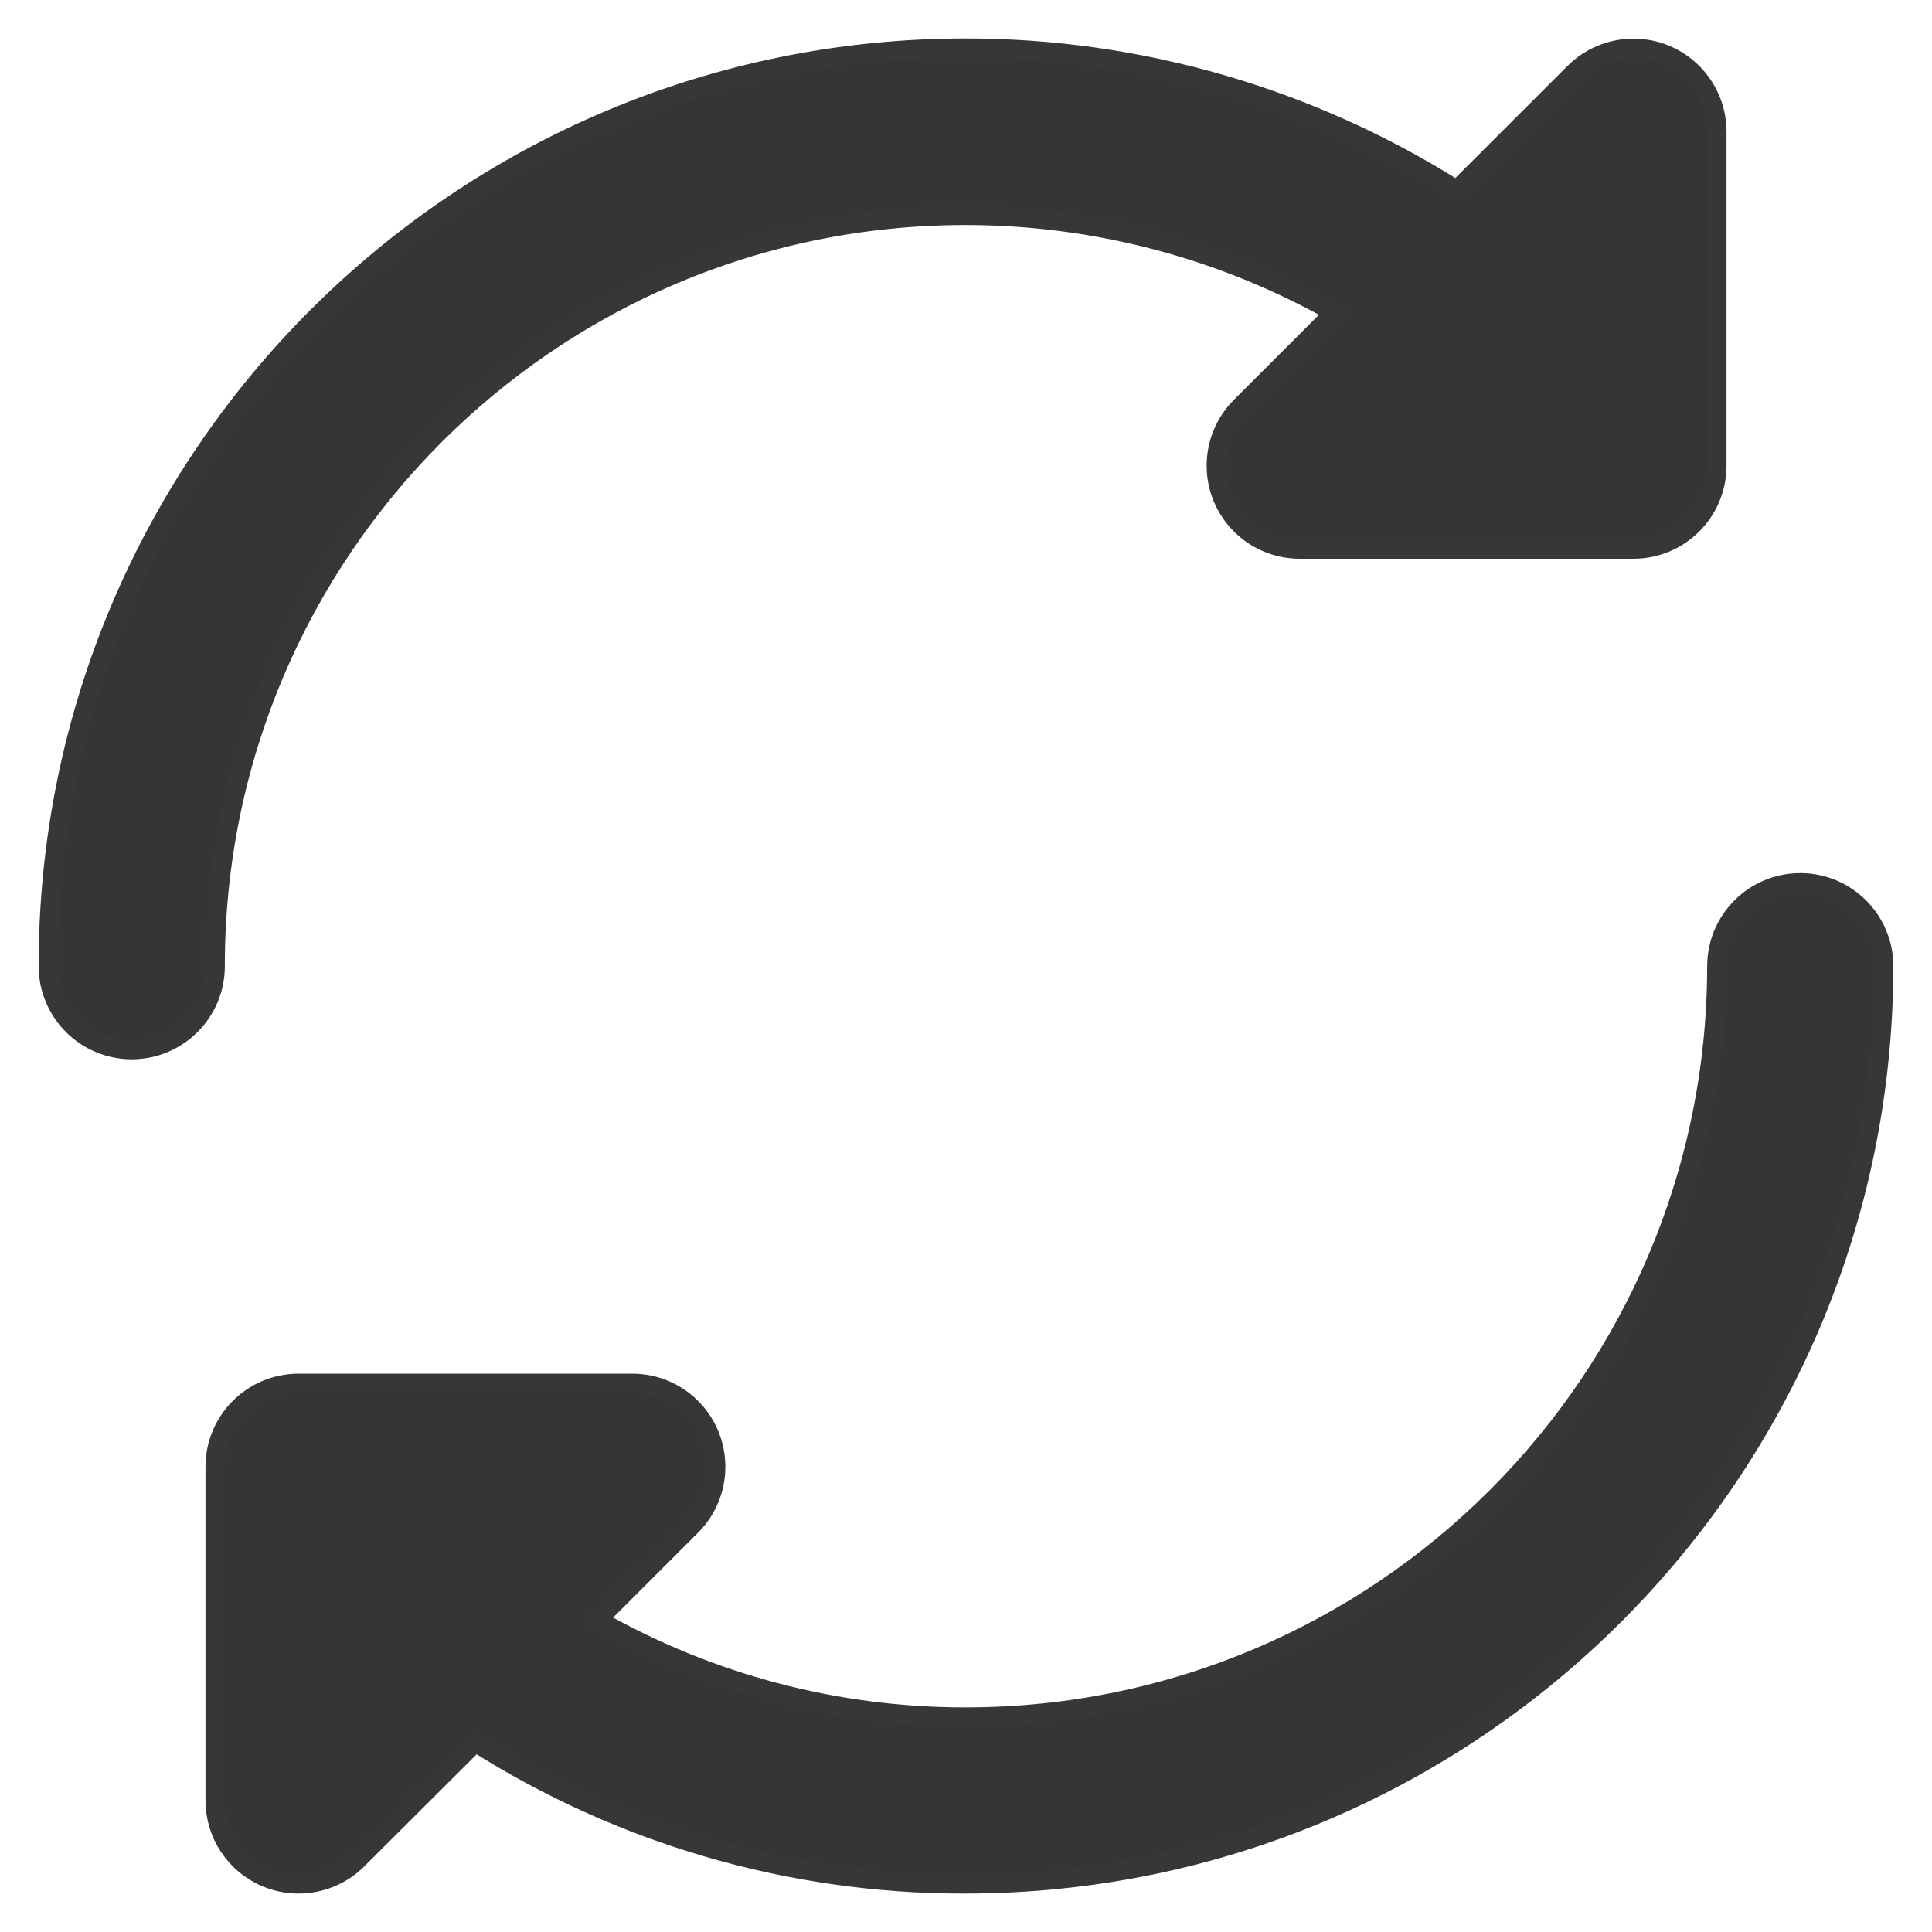
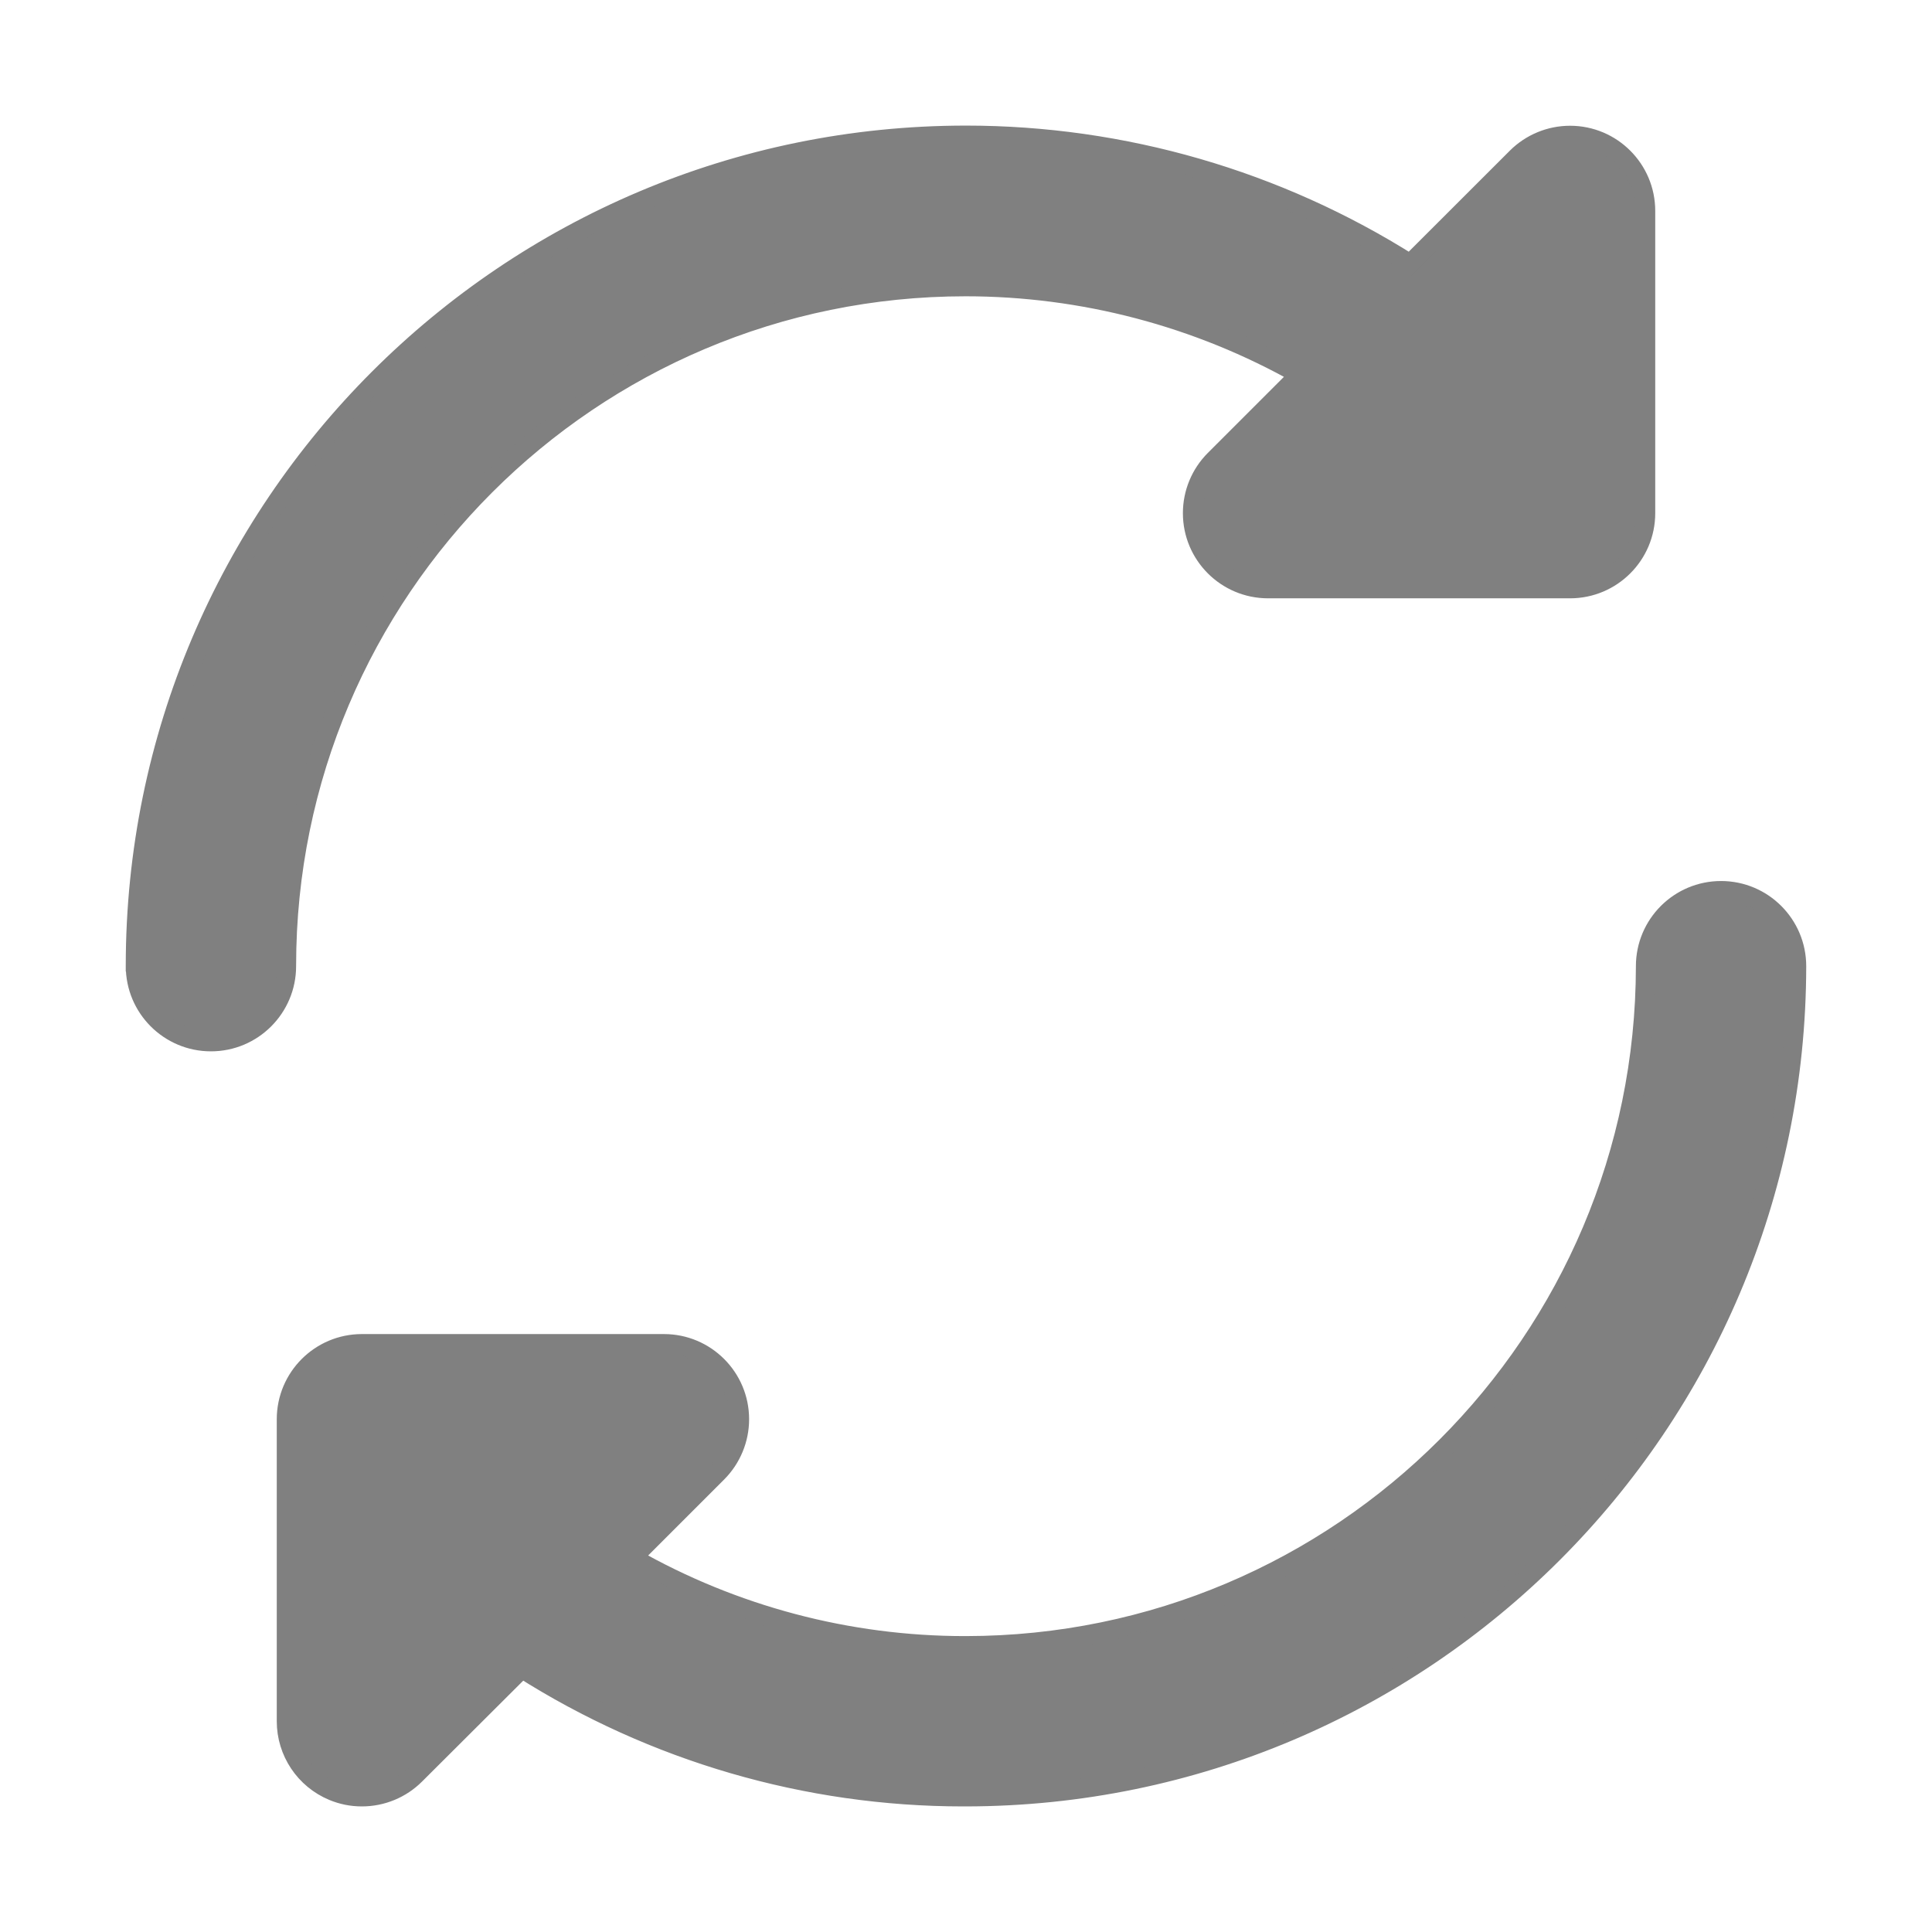
- <svg xmlns="http://www.w3.org/2000/svg" xml:space="preserve" width="132.292mm" height="132.292mm" version="1.1" style="shape-rendering:geometricPrecision; text-rendering:geometricPrecision; image-rendering:optimizeQuality; fill-rule:evenodd; clip-rule:evenodd" viewBox="0 0 1096.29 1096.29">
+ <svg xmlns="http://www.w3.org/2000/svg" xml:space="preserve" width="500px" height="500px" version="1.1" style="shape-rendering:geometricPrecision; text-rendering:geometricPrecision; image-rendering:optimizeQuality; fill-rule:evenodd; clip-rule:evenodd" viewBox="0 0 181.772 181.772">
  <defs>
    <style type="text/css">
   
-     .str0 {stroke:#373737;stroke-width:10.96;stroke-miterlimit:22.926}
+     .str0 {stroke:gray;stroke-width:1.817;stroke-miterlimit:22.926}
    .fil0 {fill:none}
-     .fil1 {fill:#353535}
+     .fil1 {fill:gray}
   
  </style>
  </defs>
  <g id="Layer_x0020_1">
-     <rect class="fil0" width="1096.29" height="1096.29" />
-     <path class="fil1 str0" d="M1021.54 500.92c-26.14,0 -47.34,21.2 -47.34,47.34 -0.21,235.16 -190.9,425.85 -426.06,426.06 -0.19,0 -0.55,0 -0.75,0 -73.09,0 -145,-19.03 -208.48,-55.19l53.35 -53.35c8.86,-8.88 13.85,-20.93 13.85,-33.48 0,-26.14 -21.19,-47.33 -47.33,-47.34l-189.36 0c-26.14,0 -47.34,21.2 -47.34,47.34l0 189.36c0,0 0,0.01 0,0.01 0,19.14 11.54,36.4 29.21,43.73 5.69,2.37 11.81,3.6 17.98,3.6 0.05,0 0.1,0 0.15,0 12.56,0 24.6,-4.99 33.47,-13.87l66.8 -66.61c82.68,52.47 178.67,80.48 276.61,80.48 0.57,0 1.26,0 1.82,0 287.48,-0.32 520.44,-233.28 520.76,-520.72 0,-26.16 -21.2,-47.36 -47.34,-47.36l0 0zm-994.14 47.34c0,-0.03 0,-0.16 0,-0.22 0,-287.55 233.19,-520.74 520.74,-520.74 98.54,0 195.24,28.04 278.46,80.68l66.8 -66.75c8.87,-8.84 20.92,-13.83 33.47,-13.83 26.14,0 47.34,21.2 47.34,47.34 0,0.04 0,0.09 0,0.13l0 189.36c0,26.14 -21.2,47.34 -47.34,47.34l-189.36 0c-26.14,-0.01 -47.33,-21.2 -47.33,-47.34 0,-12.55 4.99,-24.6 13.86,-33.47l53.4 -53.4c-63.87,-36.13 -136.17,-55.15 -209.57,-55.15 -235.11,0 -425.77,190.66 -425.77,425.77 0,0.05 0,0.21 0,0.26 0,26.16 -21.2,47.36 -47.34,47.36 -26.14,0 -47.34,-21.2 -47.34,-47.34l0 0 0 0.01z" />
+     <rect class="fil0" width="181.772" height="181.772" />
+     <path class="fil1 str0" d="M161.926 83.799c-3.922,0 -7.104,3.182 -7.104,7.104 -0.031,35.29 -28.647,63.906 -63.937,63.937 -0.028,0 -0.082,0 -0.112,0 -10.969,0 -21.76,-2.855 -31.286,-8.282l8.006 -8.006c1.329,-1.333 2.078,-3.141 2.078,-5.024 0,-3.923 -3.18,-7.103 -7.102,-7.104l-28.417 0c-3.922,0 -7.104,3.181 -7.104,7.104l0 28.416c0,0 0,0.002 0,0.002 0,2.872 1.732,5.462 4.384,6.562 0.853,0.356 1.772,0.54 2.698,0.54 0.007,0 0.015,0 0.022,0 1.885,0 3.692,-0.748 5.023,-2.081l10.024 -9.996c12.408,7.874 26.813,12.077 41.51,12.077 0.086,0 0.189,0 0.273,0 43.141,-0.048 78.101,-35.007 78.148,-78.142 0,-3.926 -3.181,-7.107 -7.104,-7.107l0 0 0 0zm-149.186 7.104c0,-0.004 0,-0.024 0,-0.033 0,-43.151 34.994,-78.145 78.145,-78.145 14.788,0 29.299,4.208 41.788,12.107l10.024 -10.016c1.331,-1.327 3.139,-2.076 5.023,-2.076 3.922,0 7.104,3.181 7.104,7.104 0,0.006 0,0.014 0,0.02l0 28.416c0,3.923 -3.182,7.104 -7.104,7.104l-28.417 0c-3.923,-0.001 -7.102,-3.181 -7.102,-7.104 0,-1.883 0.748,-3.692 2.079,-5.023l8.014 -8.013c-9.585,-5.422 -20.435,-8.276 -31.449,-8.276 -35.282,0 -63.894,28.611 -63.894,63.893 0,0.008 0,0.032 0,0.039 0,3.926 -3.181,7.107 -7.104,7.107 -3.923,0 -7.104,-3.181 -7.104,-7.104l0 0 0 0.002 -0.003 -0.002z" />
  </g>
</svg>
